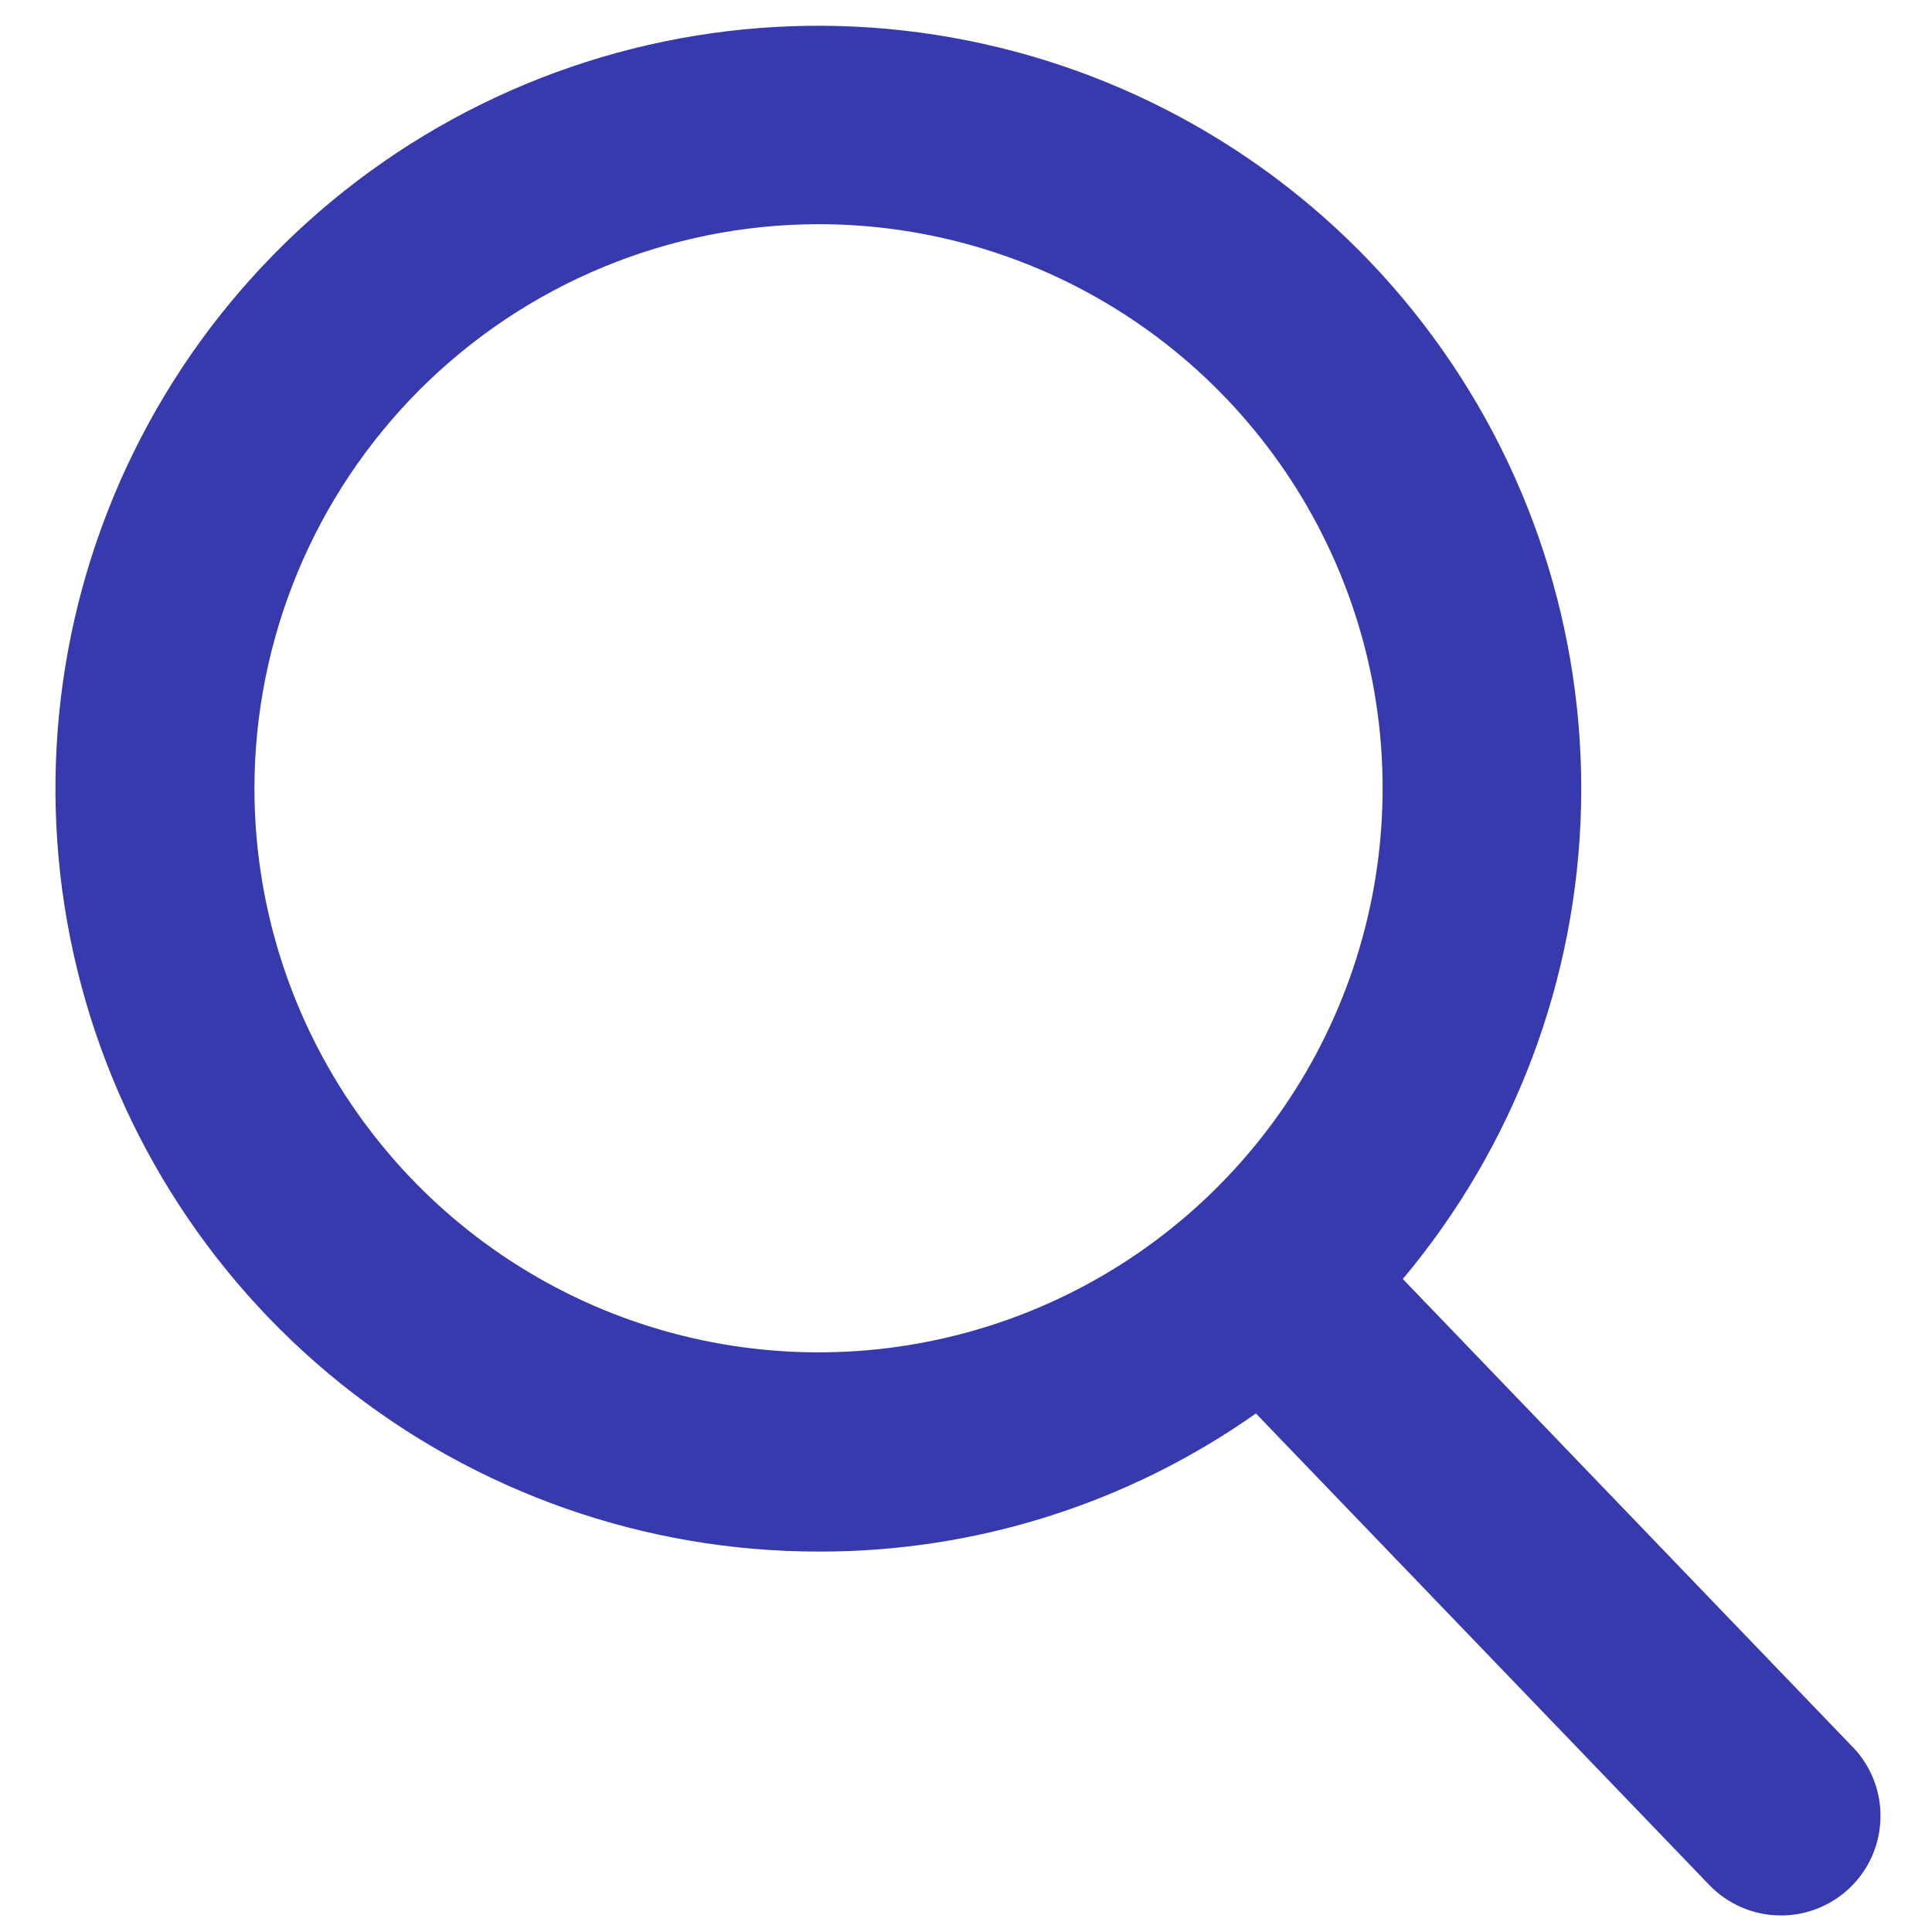
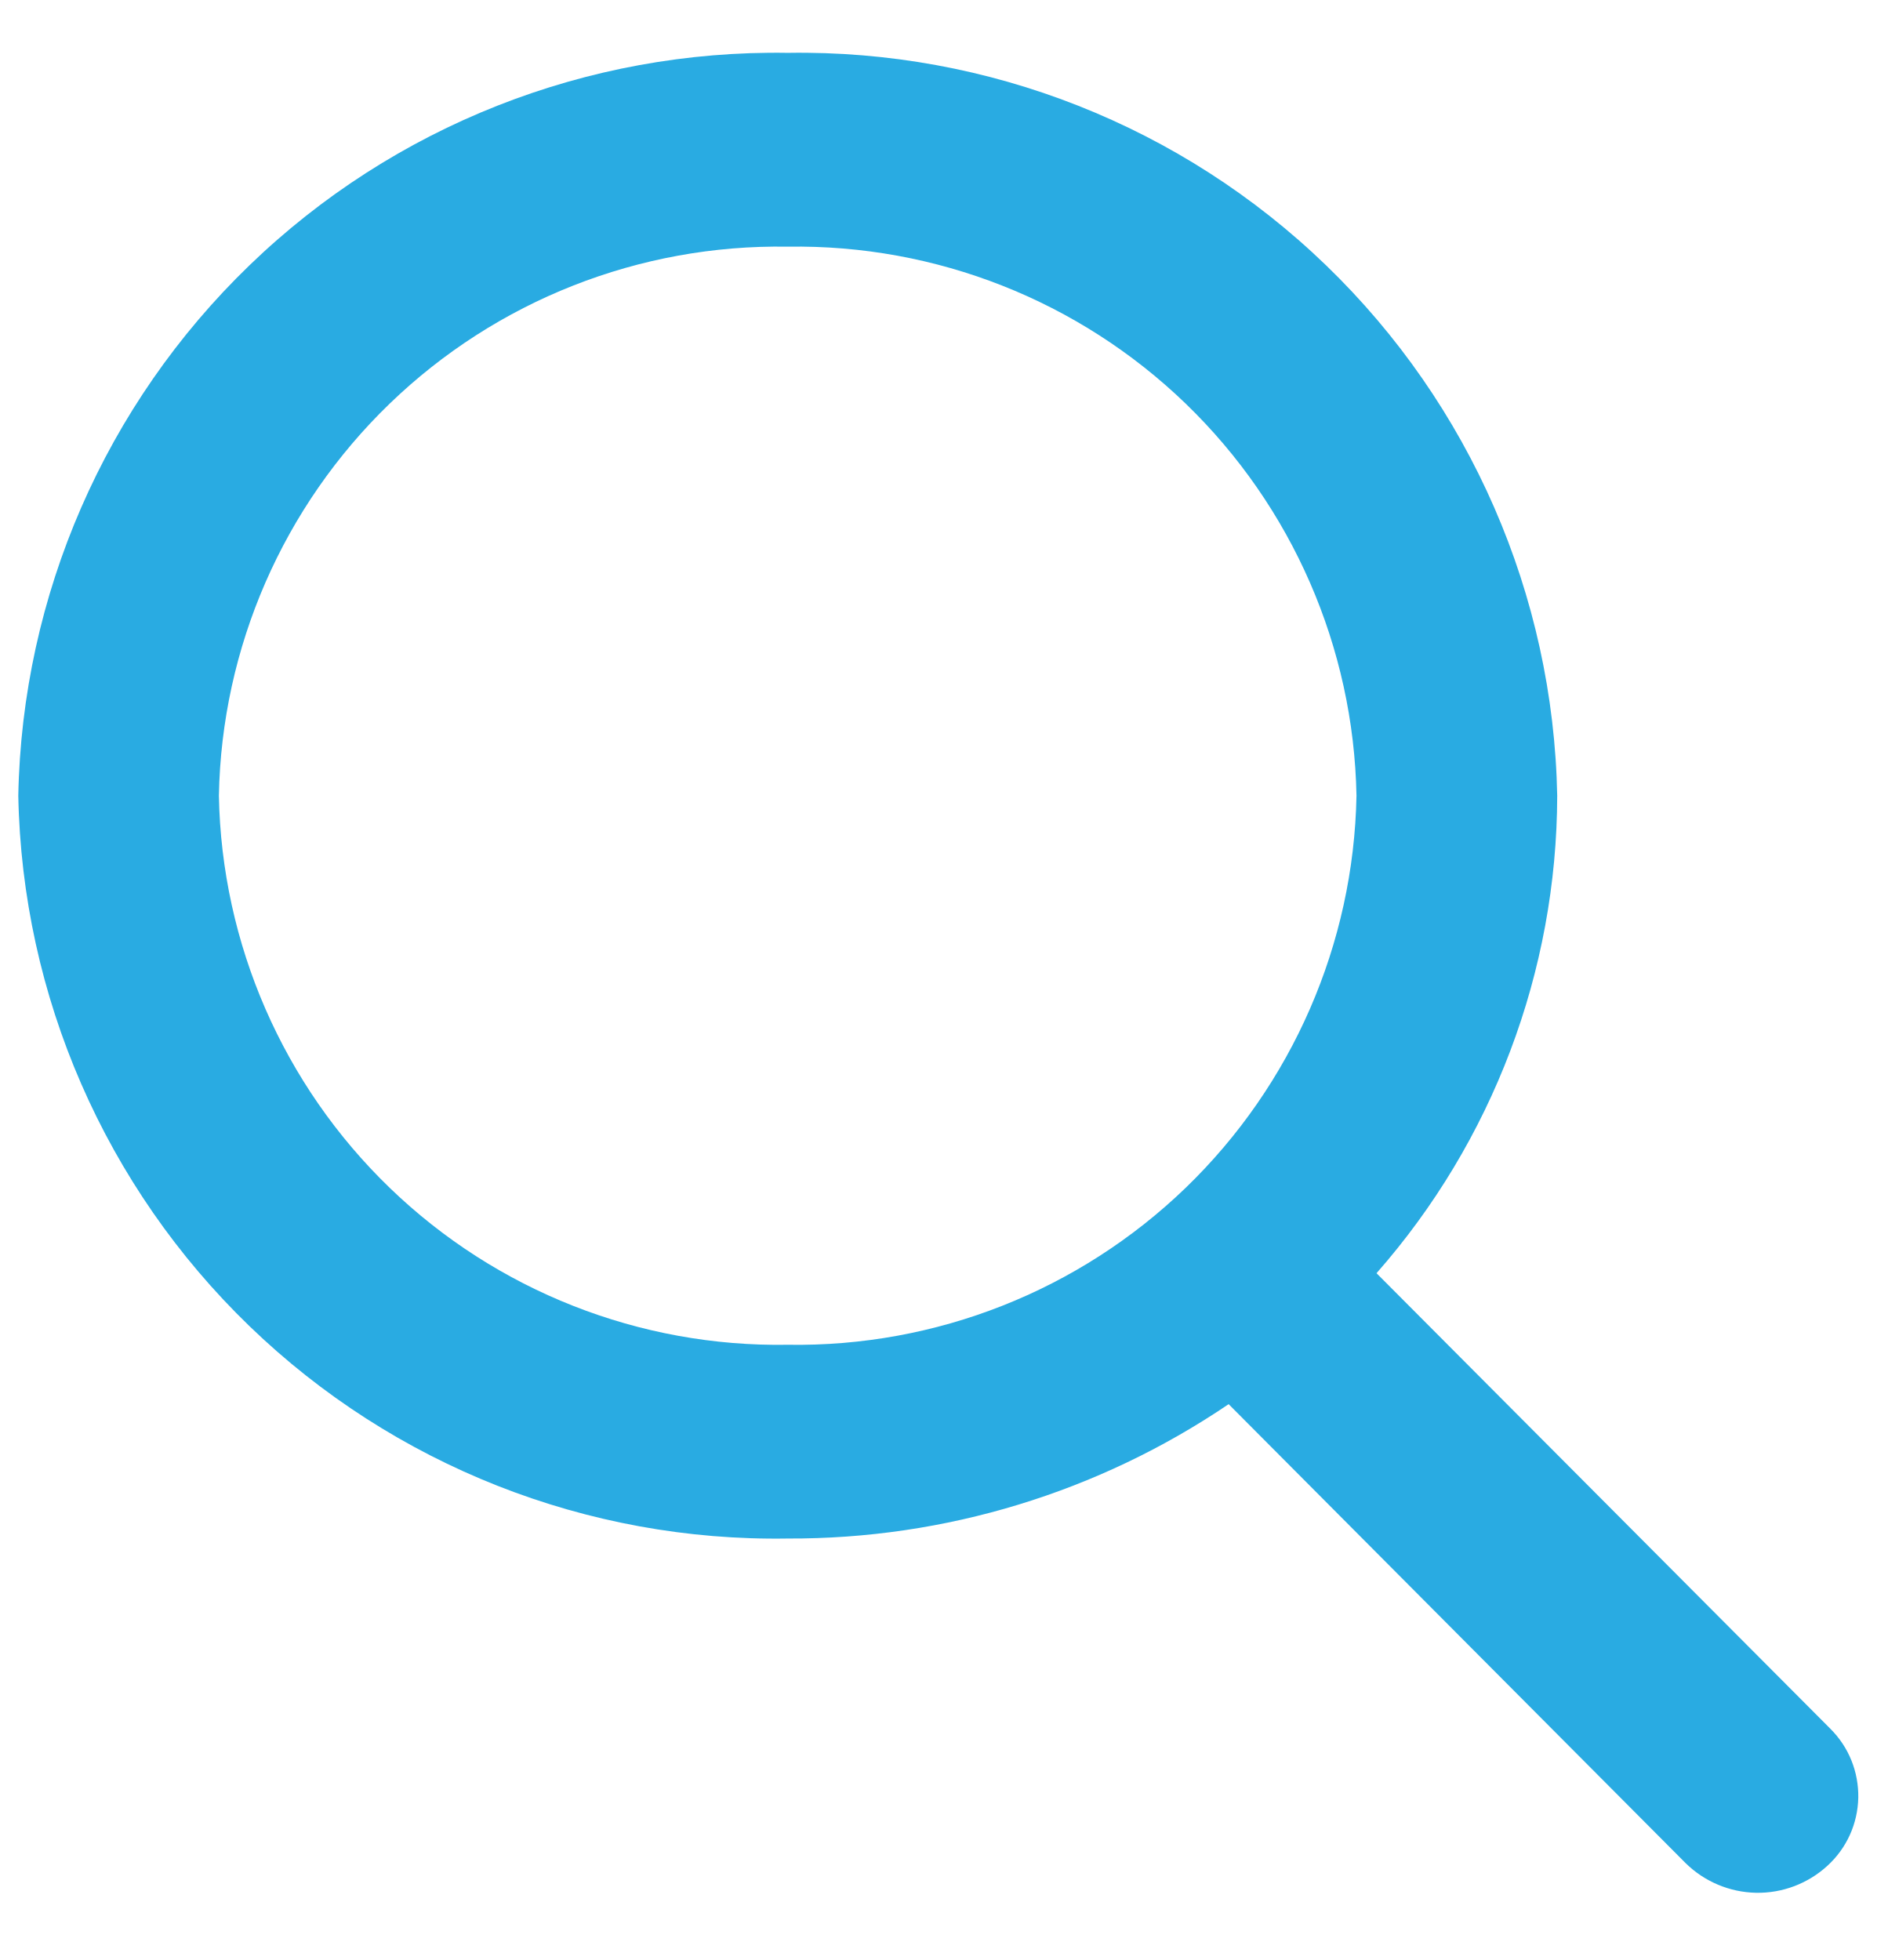
- <svg xmlns="http://www.w3.org/2000/svg" width="33" height="33" viewBox="0 0 33 33" fill="none">
-   <path d="M31.643 29.838L23.961 21.846C25.867 19.574 26.942 16.719 27.006 13.753C27.07 10.788 26.121 7.889 24.314 5.536C22.508 3.183 19.953 1.517 17.072 0.813C14.191 0.108 11.155 0.408 8.468 1.662C5.78 2.917 3.6 5.05 2.289 7.711C0.978 10.372 0.614 13.4 1.257 16.296C1.9 19.191 3.511 21.781 5.825 23.637C8.139 25.492 11.017 26.503 13.983 26.502C16.657 26.509 19.267 25.684 21.452 24.143L29.195 32.196C29.35 32.357 29.535 32.486 29.739 32.575C29.944 32.665 30.164 32.713 30.387 32.717C30.611 32.722 30.832 32.682 31.04 32.601C31.248 32.519 31.438 32.398 31.599 32.243C31.76 32.088 31.889 31.903 31.978 31.699C32.068 31.494 32.116 31.274 32.12 31.051C32.125 30.828 32.085 30.606 32.004 30.398C31.922 30.19 31.801 30 31.646 29.839L31.643 29.838ZM13.981 3.829C15.887 3.829 17.75 4.394 19.334 5.453C20.919 6.512 22.153 8.016 22.883 9.777C23.612 11.537 23.803 13.475 23.431 15.344C23.059 17.213 22.142 18.93 20.794 20.277C19.447 21.625 17.73 22.542 15.861 22.914C13.992 23.286 12.055 23.095 10.294 22.366C8.533 21.636 7.029 20.401 5.97 18.817C4.911 17.233 4.346 15.37 4.346 13.464C4.349 10.909 5.365 8.461 7.171 6.654C8.978 4.848 11.427 3.832 13.981 3.829Z" fill="#373AAD" />
+ <svg xmlns="http://www.w3.org/2000/svg" width="26" height="27" viewBox="0 0 26 27" fill="none">
+   <path d="M25.211 23.813L18.961 17.539C20.56 15.721 21.445 13.383 21.45 10.961C21.397 8.2 20.252 5.573 18.265 3.654C16.279 1.736 13.613 0.684 10.851 0.728C8.09 0.684 5.423 1.736 3.437 3.654C1.45 5.572 0.304 8.2 0.252 10.961C0.304 13.723 1.45 16.35 3.437 18.269C5.423 20.187 8.09 21.239 10.851 21.194C13.016 21.203 15.132 20.558 16.924 19.343L23.218 25.665C23.477 25.92 23.825 26.067 24.189 26.074C24.552 26.081 24.905 25.947 25.173 25.701C25.303 25.582 25.408 25.438 25.481 25.277C25.554 25.116 25.593 24.942 25.597 24.765C25.6 24.589 25.568 24.413 25.502 24.25C25.436 24.086 25.337 23.938 25.211 23.813ZM10.851 3.398C12.892 3.365 14.863 4.142 16.332 5.56C17.8 6.978 18.647 8.92 18.685 10.961C18.647 13.002 17.8 14.945 16.332 16.363C14.863 17.78 12.892 18.558 10.851 18.525C8.81 18.559 6.838 17.782 5.369 16.364C3.9 14.946 3.053 13.003 3.015 10.961C3.053 8.92 3.9 6.977 5.369 5.559C6.838 4.141 8.81 3.364 10.851 3.398Z" fill="#29ABE2" />
</svg>
